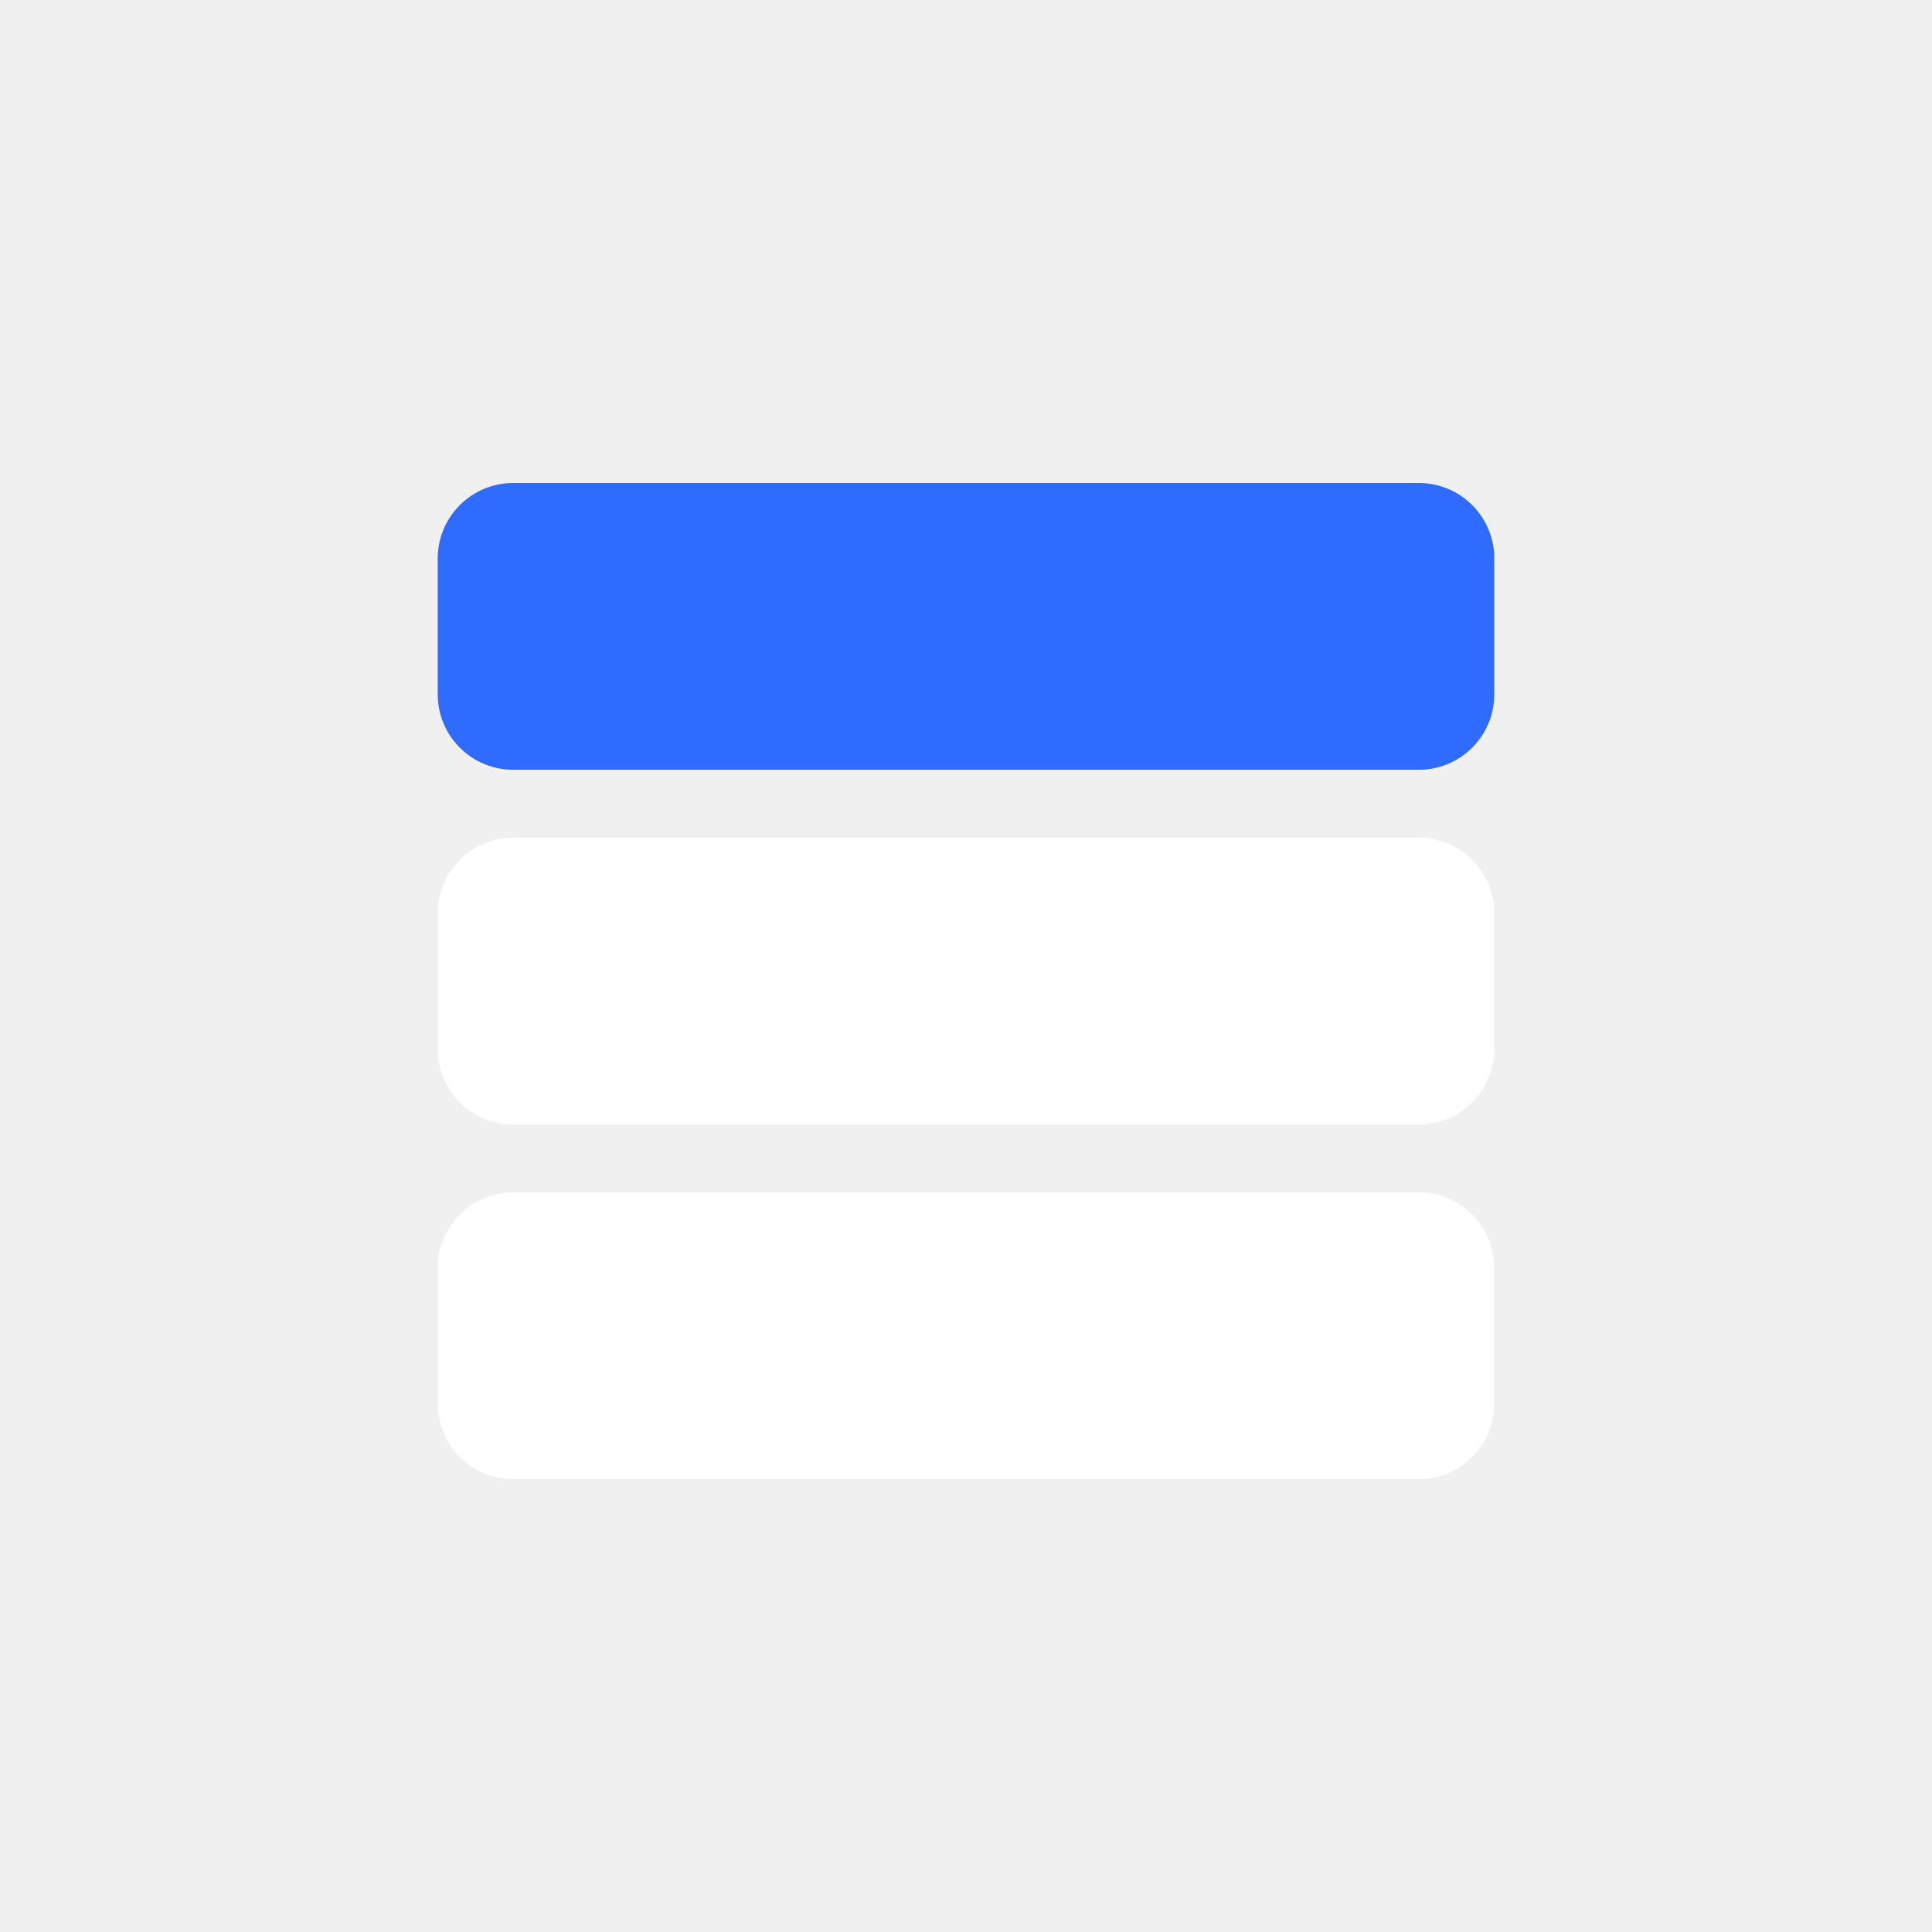
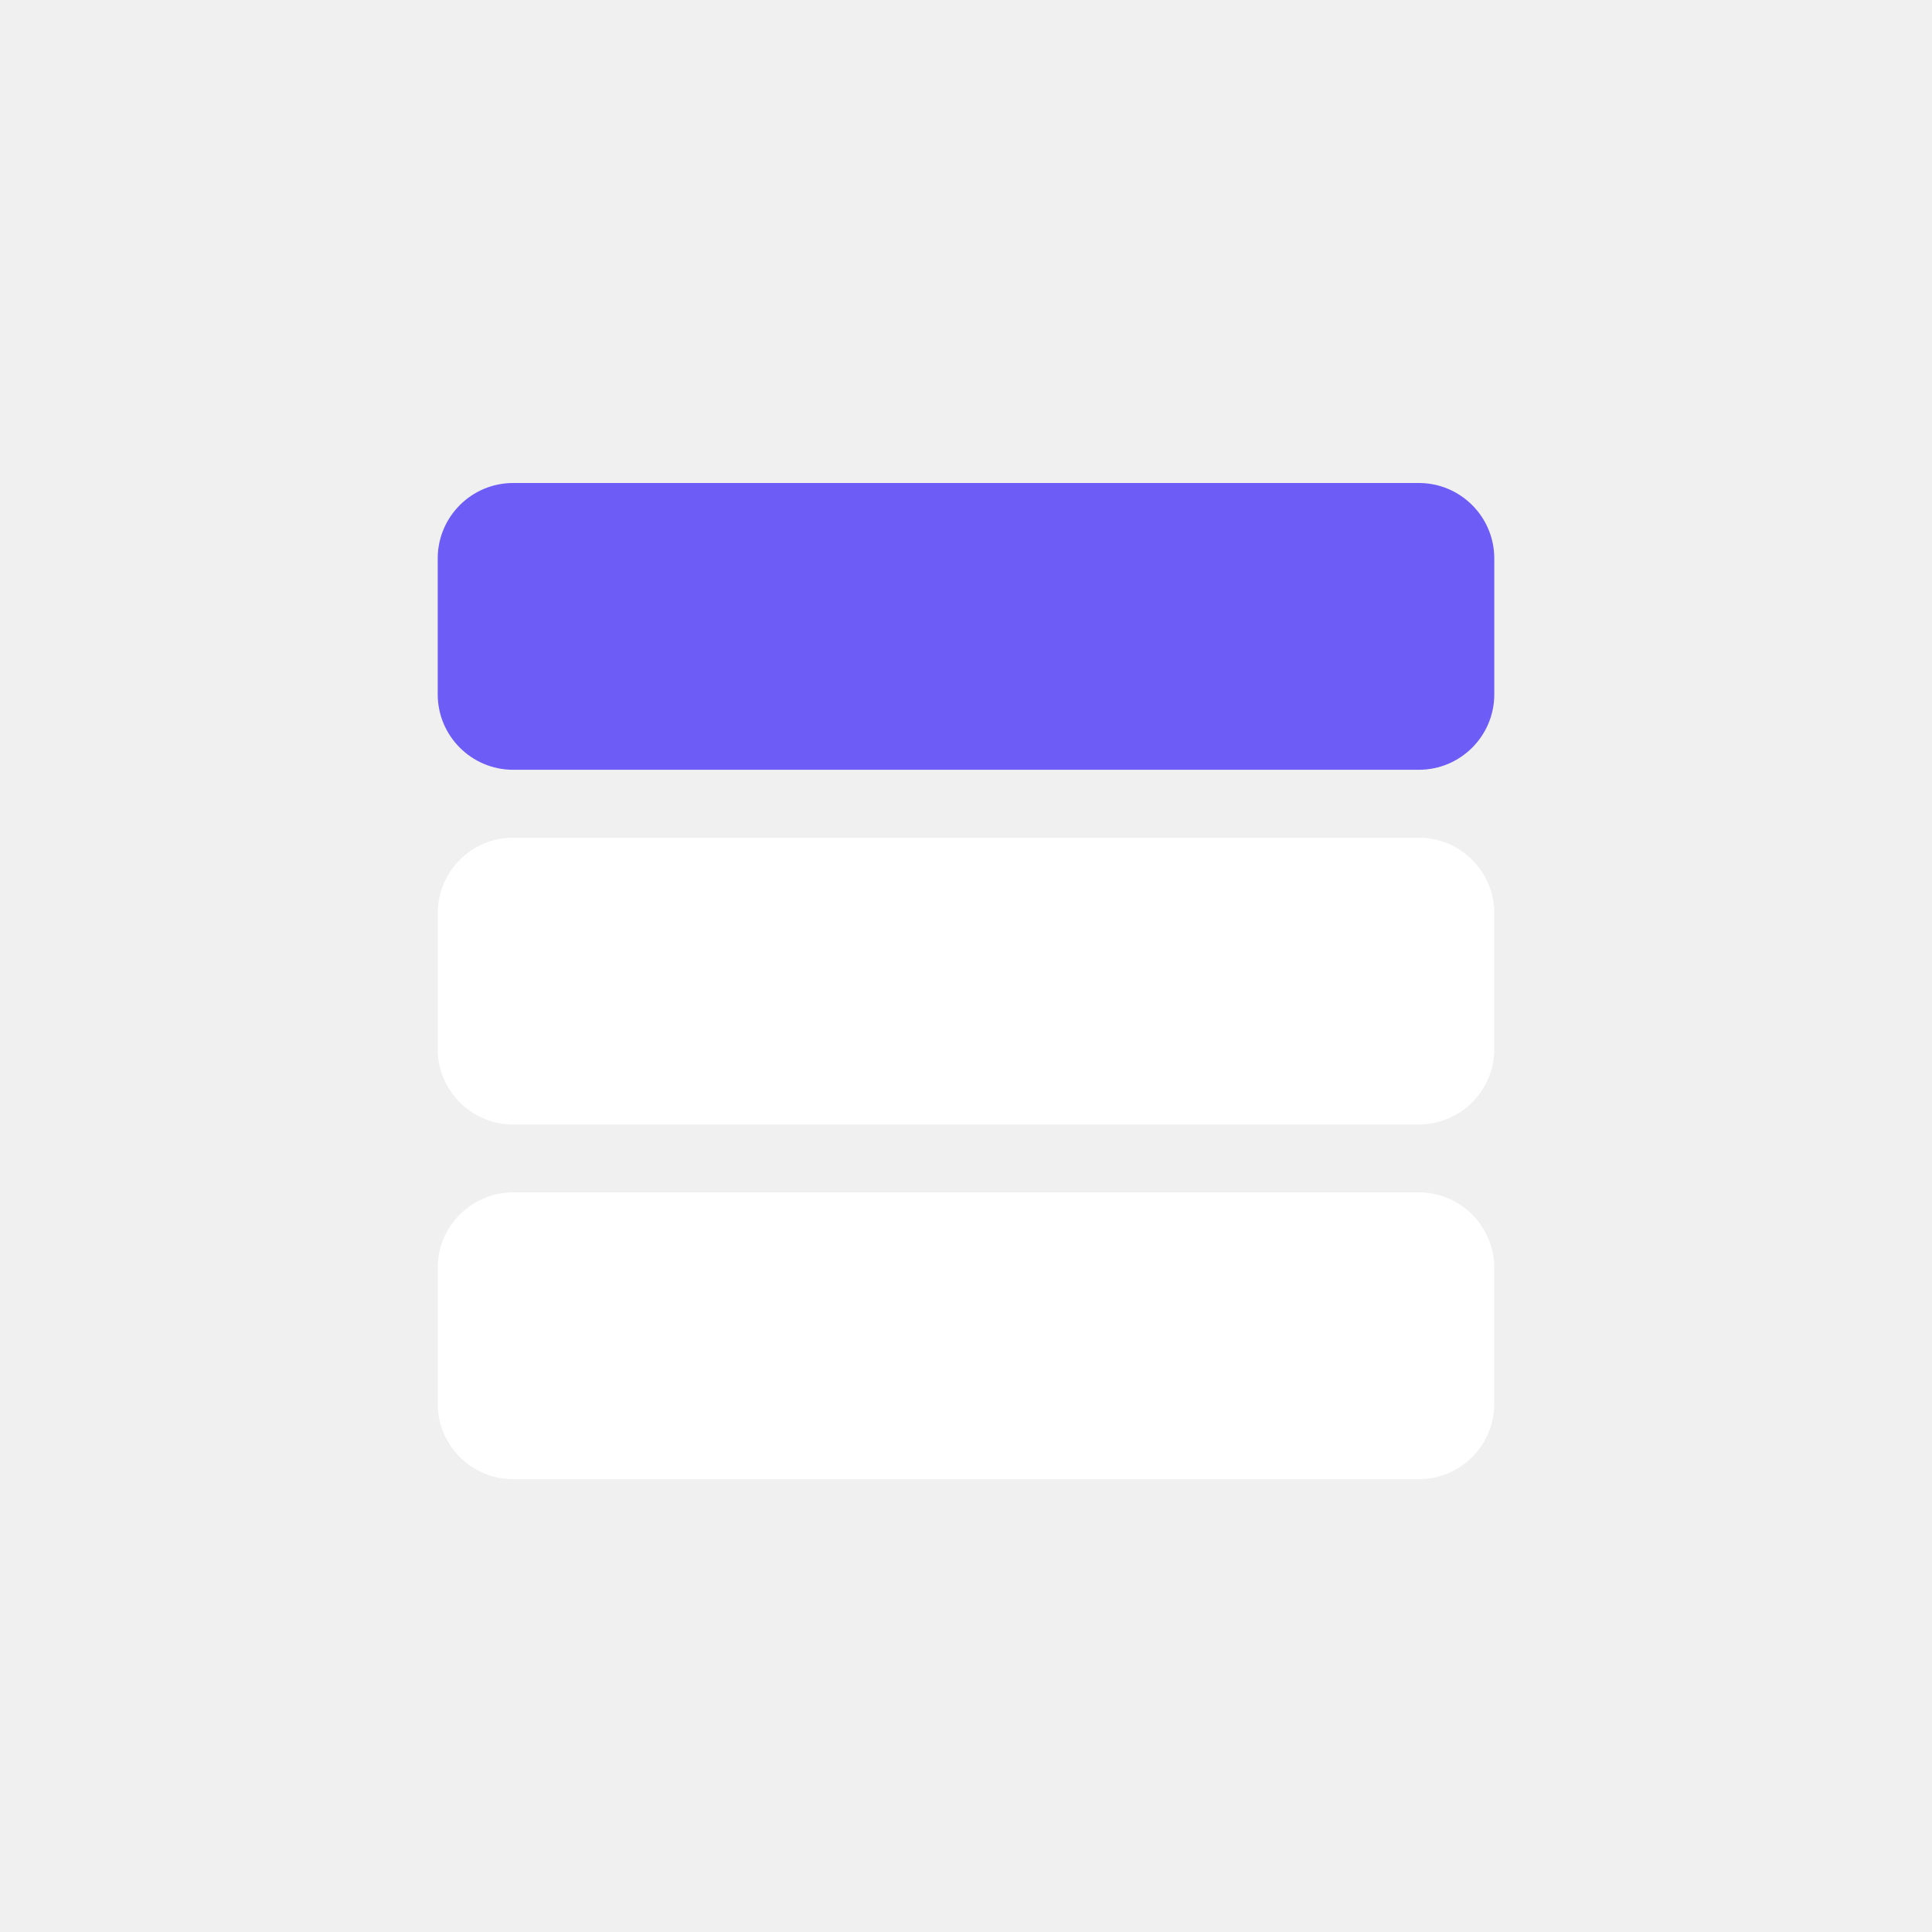
<svg xmlns="http://www.w3.org/2000/svg" viewBox="0 0 512 512" width="512" height="512" role="img" aria-label="Docklands">
  <rect x="116" y="316" width="280" height="76" rx="20" fill="#FFFFFF" />
  <rect x="116" y="222" width="280" height="76" rx="20" fill="#FFFFFF" />
-   <rect x="116" y="128" width="280" height="76" rx="20" fill="#2F6BFF" />
+   <rect x="116" y="128" width="280" height="76" rx="20" fill="#6D5CF5" />
</svg>
